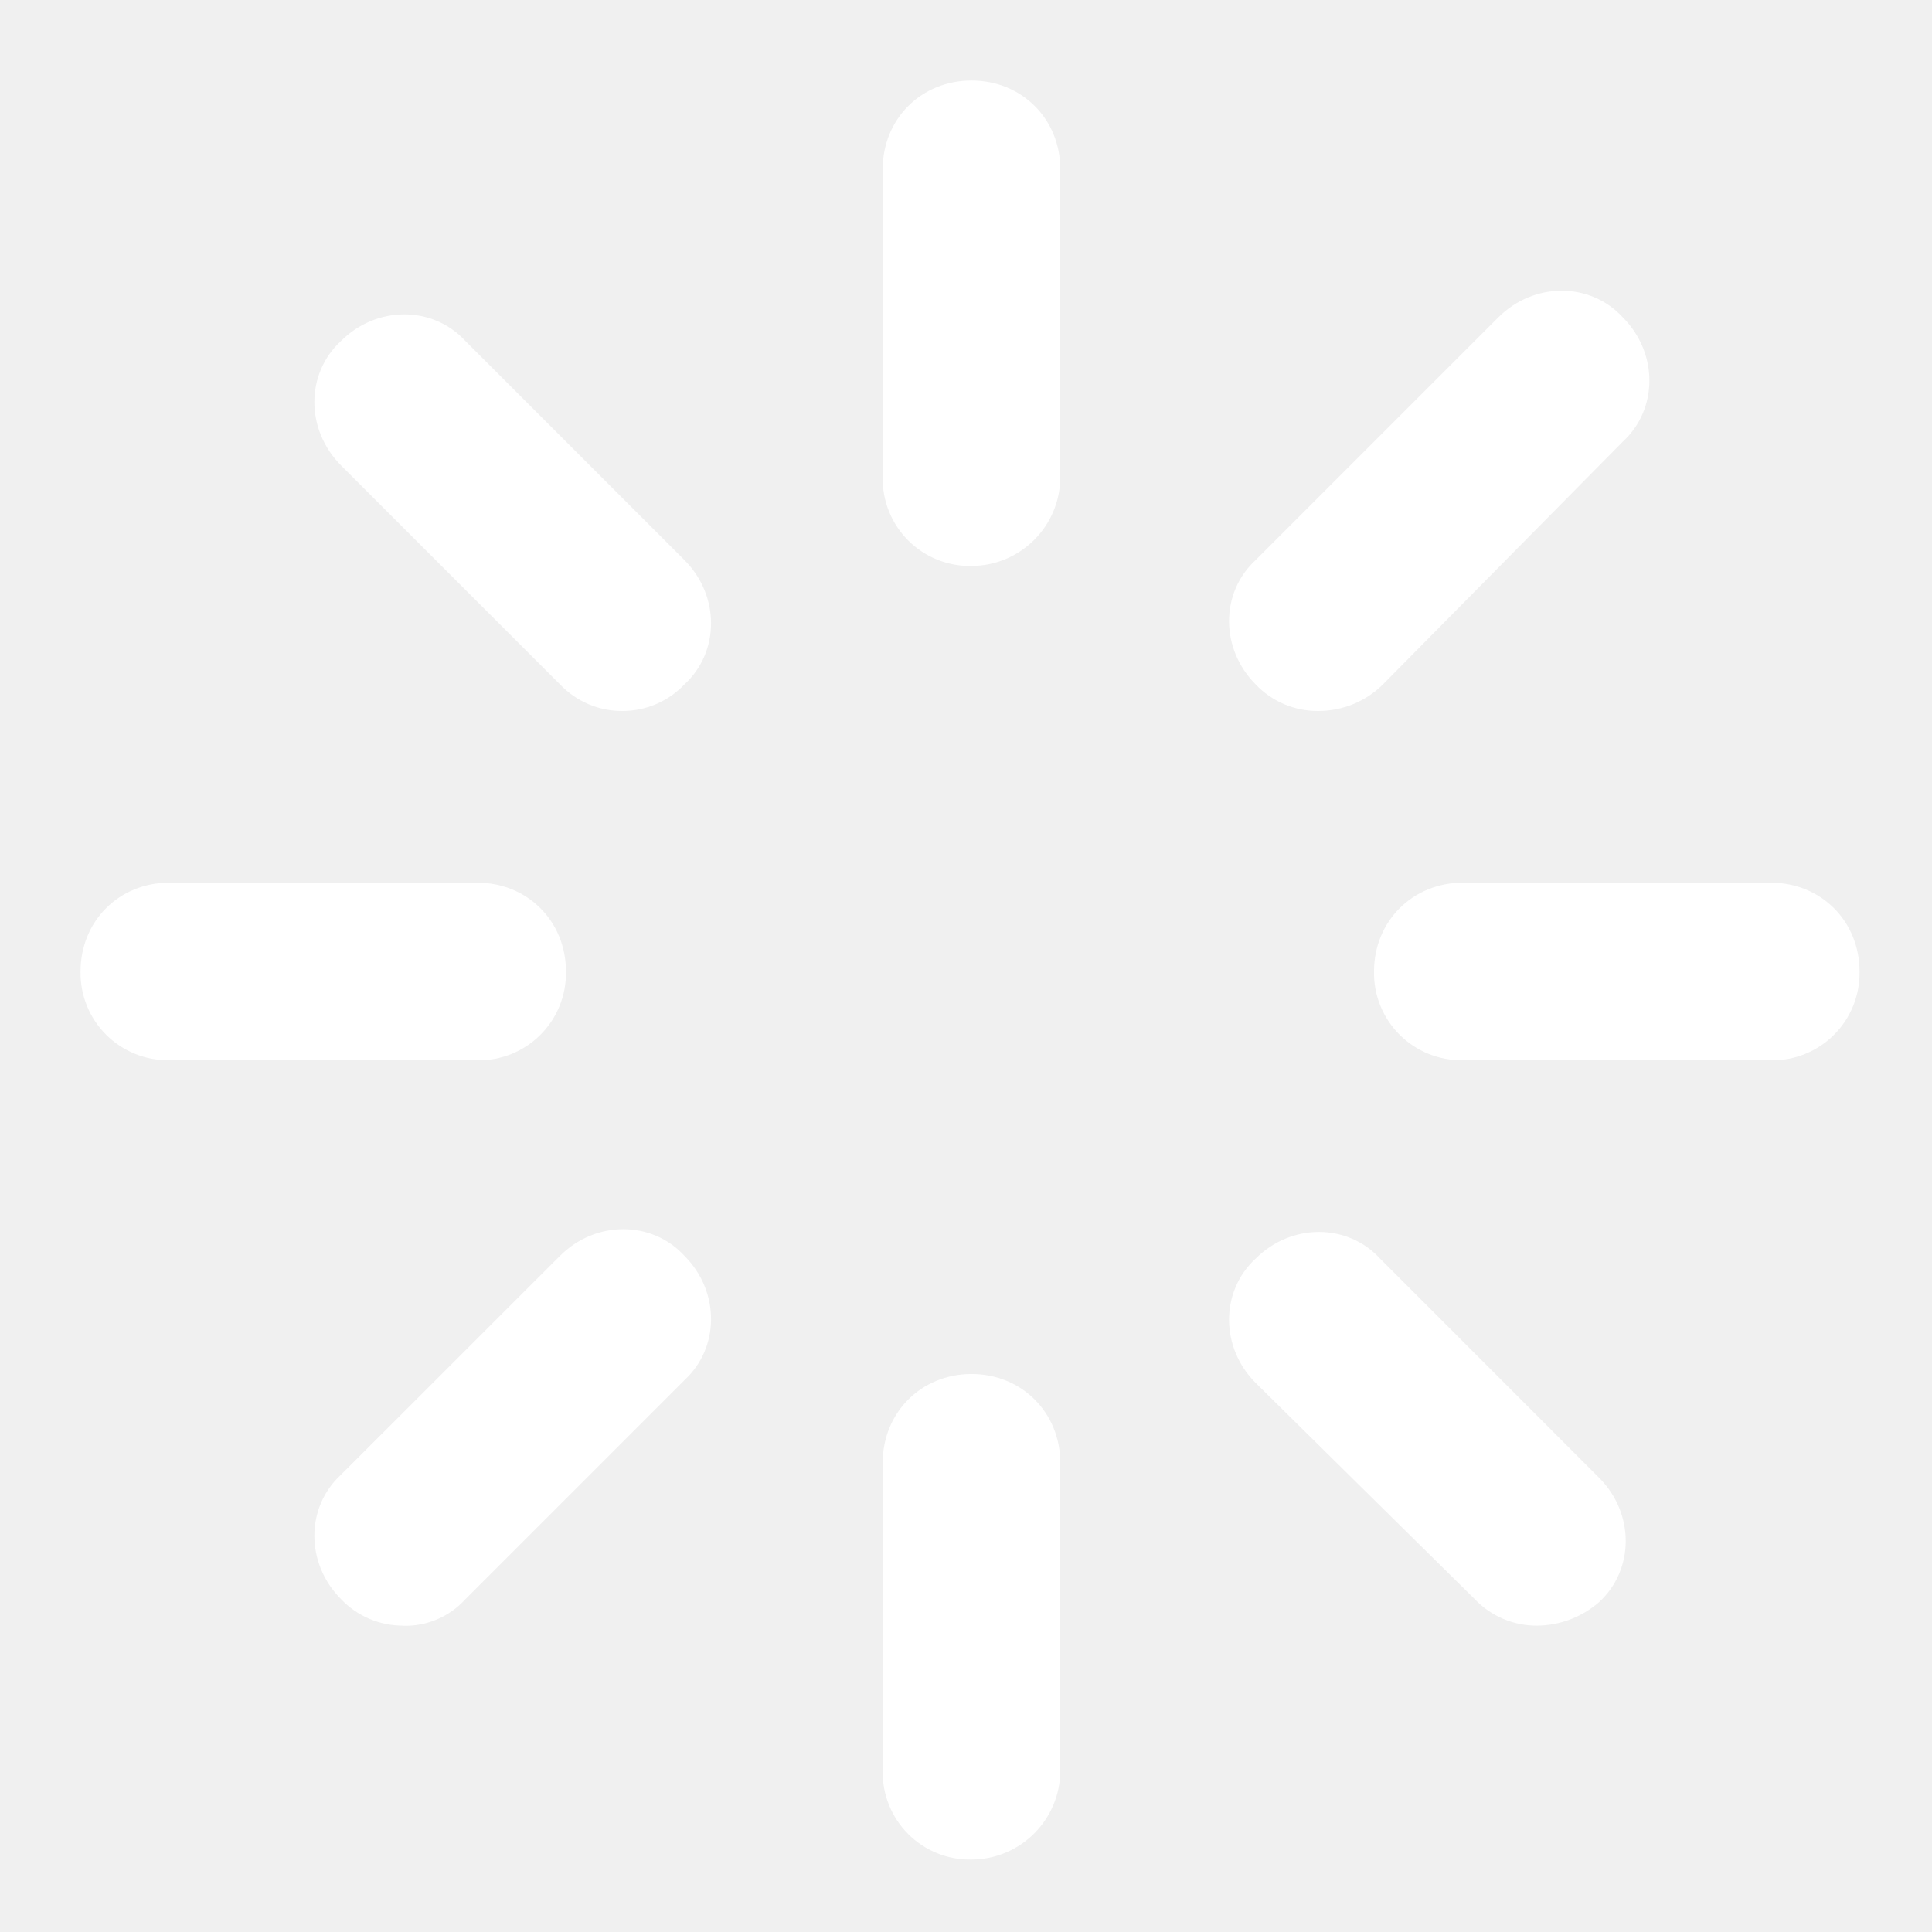
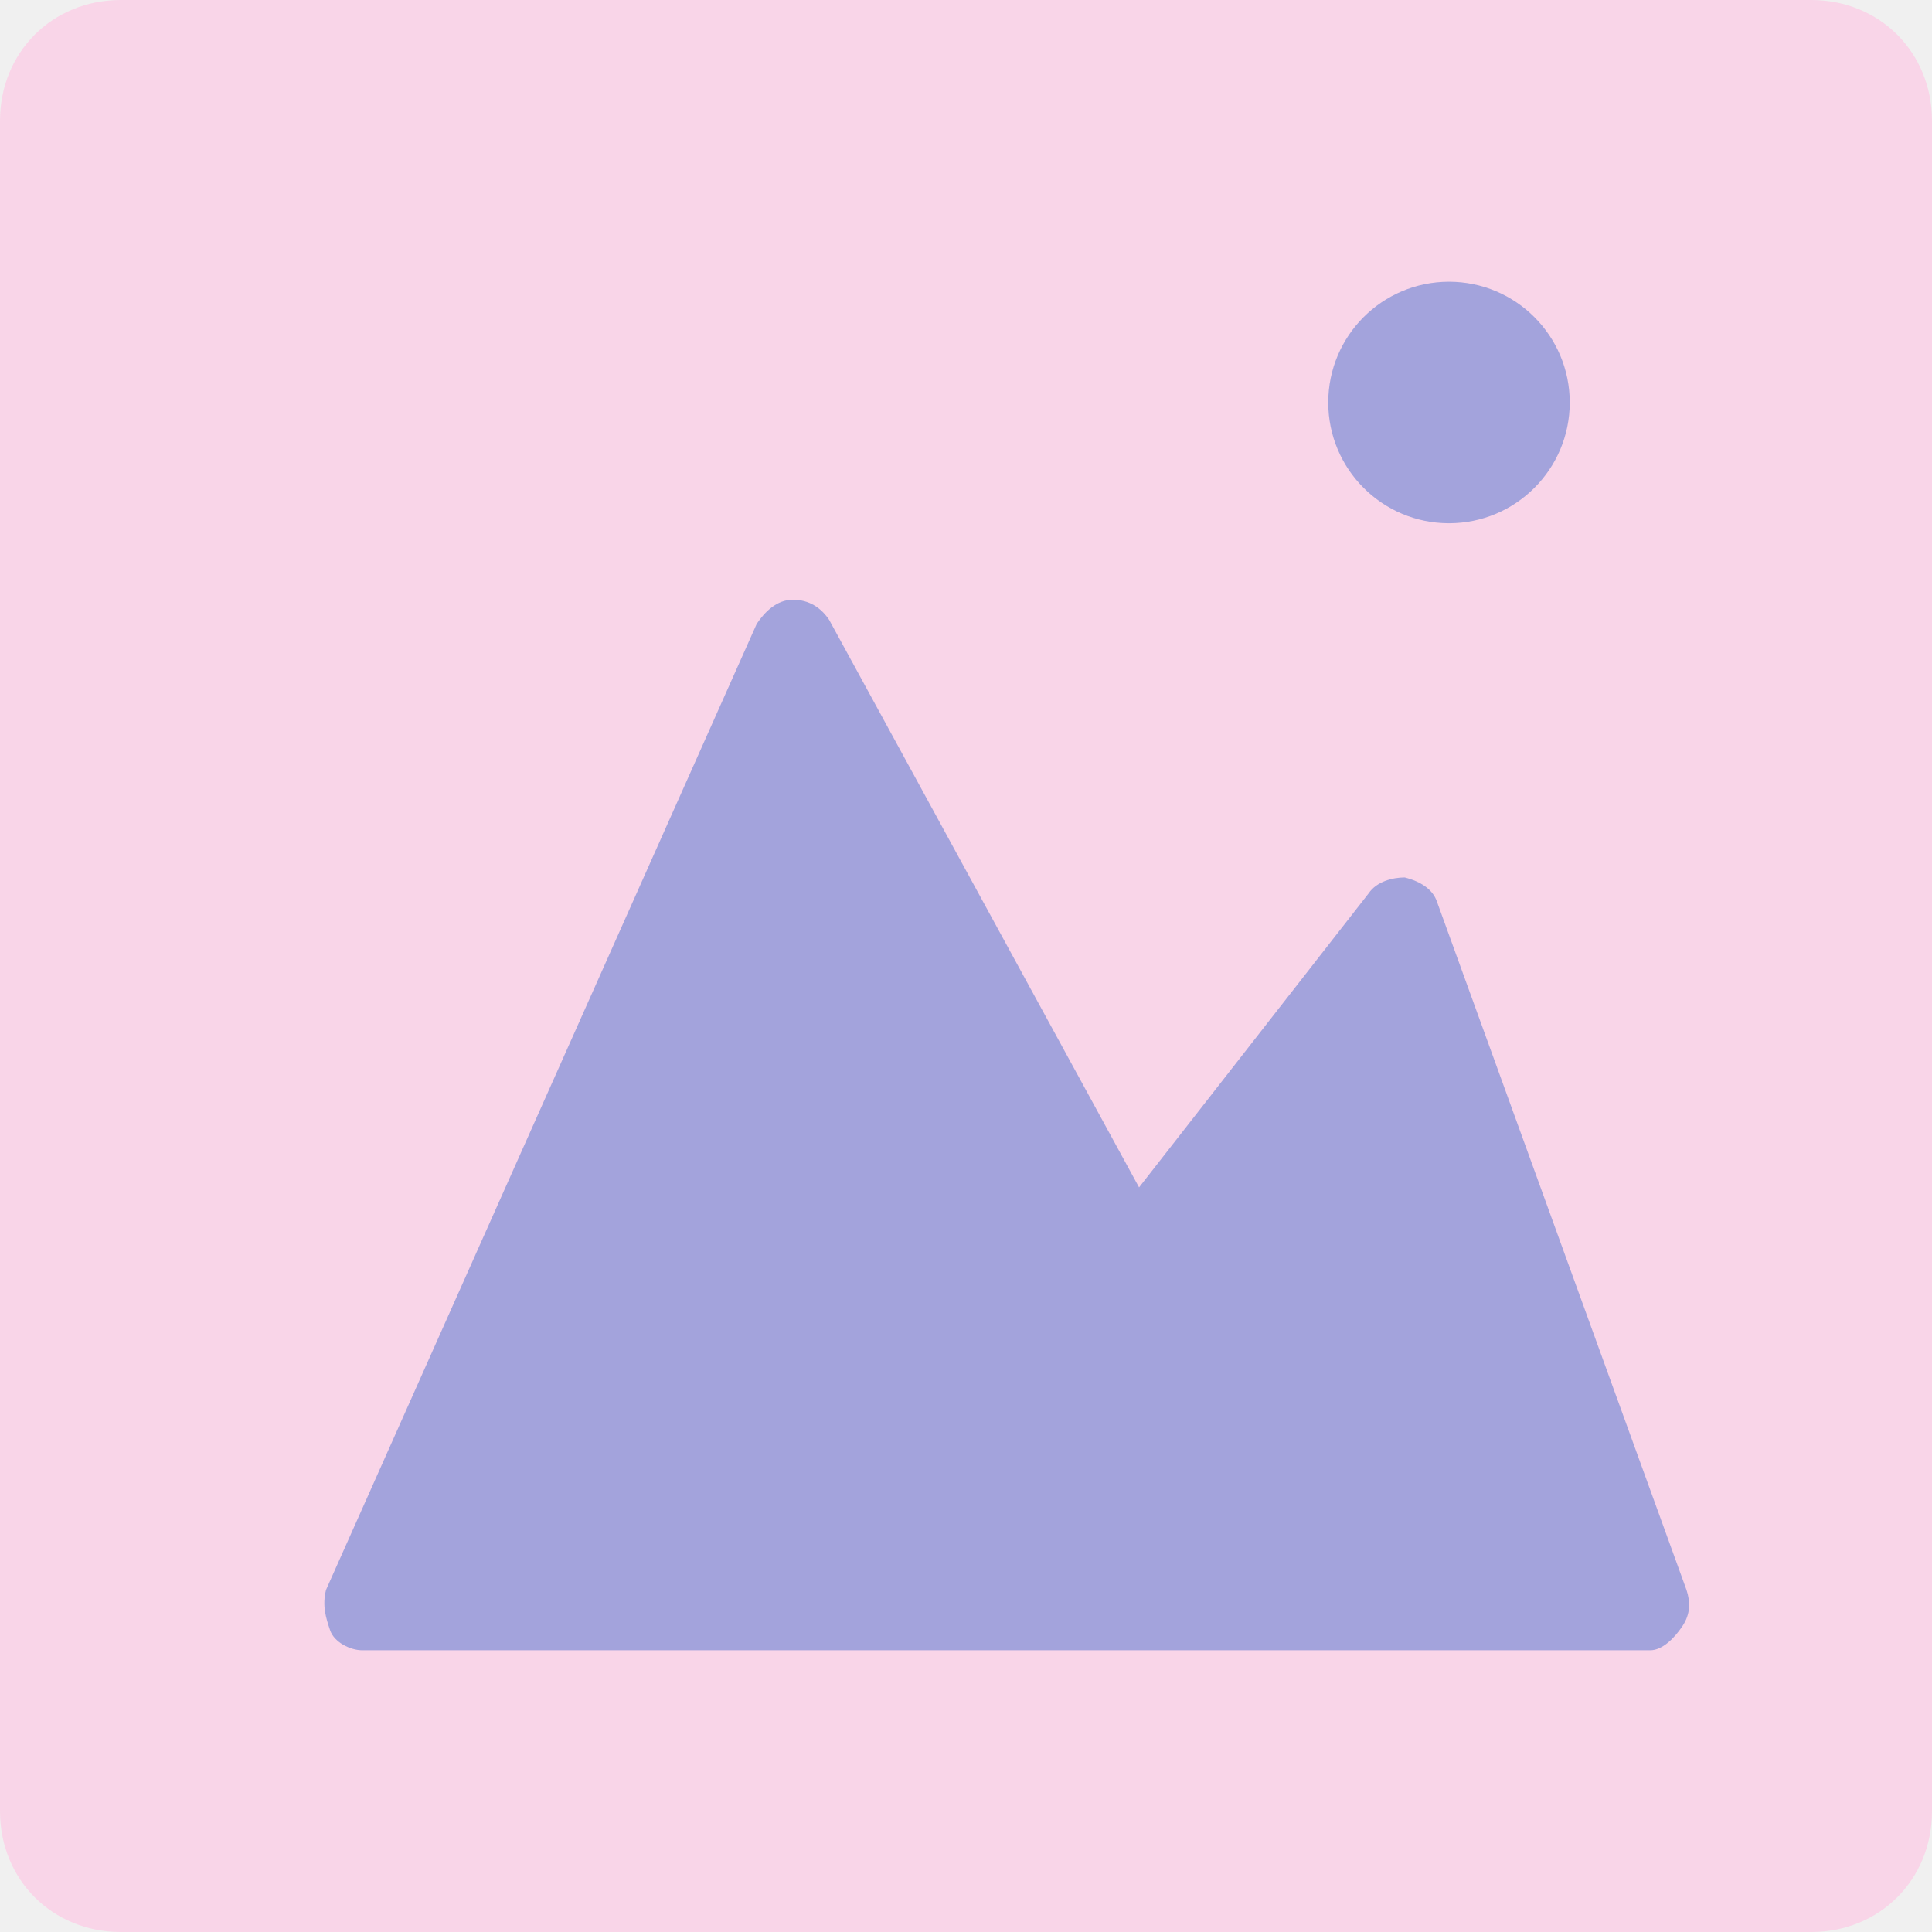
- <svg xmlns="http://www.w3.org/2000/svg" class="icon" style="width: 1em;height: 1em;vertical-align: middle;fill: currentColor;overflow: hidden;" viewBox="0 0 1024 1024" version="1.1" p-id="3487">
-   <path d="M252.928 561.92h-163.2a46.208 46.208 0 0 1-47.04-46.976c0-26.688 20.352-47.104 47.04-47.104h163.2c26.624 0 47.04 20.416 47.04 47.104a46.208 46.208 0 0 1-47.04 47.04zM938.56 561.92h-163.2a46.208 46.208 0 0 1-47.104-46.976c0-26.688 20.48-47.104 47.104-47.104h163.2c26.624 0 47.04 20.416 47.04 47.104a46.208 46.208 0 0 1-47.104 47.04zM213.696 861.632a45.12 45.12 0 0 1-32.96-14.08c-18.816-18.88-18.816-48.64 0-65.92L296.832 665.6c18.816-18.816 48.64-18.816 65.92 0 18.816 18.816 18.816 48.64 0 65.92l-116.096 116.096a42.752 42.752 0 0 1-32.96 14.08zM698.496 376.832a45.184 45.184 0 0 1-32.96-14.08c-18.816-18.88-18.816-48.64 0-65.92l128.64-128.64c18.816-18.816 48.64-18.816 65.92 0 18.816 18.816 18.816 48.64 0 65.92l-127.104 128.64a48.64 48.64 0 0 1-34.56 14.08zM514.944 299.968a46.208 46.208 0 0 1-47.104-47.04v-163.2c0-26.688 20.416-47.04 47.104-47.04 26.624 0 47.04 20.352 47.04 47.04v163.2a47.232 47.232 0 0 1-47.104 47.04zM514.944 985.6a46.208 46.208 0 0 1-47.104-47.104v-163.136c0-26.688 20.416-47.104 47.104-47.104 26.624 0 47.04 20.48 47.04 47.104v163.2a47.232 47.232 0 0 1-47.104 47.04zM814.592 861.632a45.12 45.12 0 0 1-32.96-14.08l-116.096-114.56c-18.816-18.816-18.816-48.64 0-65.92 18.816-18.816 48.64-18.816 65.92 0l116.096 116.16c18.816 18.816 18.816 48.64 0 65.92a50.624 50.624 0 0 1-32.96 12.48zM329.792 376.832a45.184 45.184 0 0 1-32.96-14.08L180.736 246.656c-18.816-18.88-18.816-48.64 0-65.92 18.816-18.816 48.64-18.816 65.92 0l116.096 116.096c18.816 18.816 18.816 48.64 0 65.92a45.184 45.184 0 0 1-32.96 14.08z" fill="#ffffff" p-id="3488" />
+ <svg xmlns="http://www.w3.org/2000/svg" class="icon" style="width: 1em;height: 1em;vertical-align: middle;fill: currentColor;overflow: hidden;" viewBox="0 0 1024 1024" version="1.1" p-id="65497">
+   <path d="M64 0h896c36.267 0 64 27.733 64 64v896c0 36.267-27.733 64-64 64H64c-36.267 0-64-27.733-64-64V64c0-36.267 27.733-64 64-64z" fill="#f9d5e8" p-id="65498" />
+   <path d="M874.667 874.667H192c-6.4 0-14.933-4.267-17.067-10.667s-4.267-12.8-2.133-21.333l228.267-512c4.267-6.4 10.667-12.8 19.2-12.8s14.933 4.267 19.2 10.667l164.267 300.8 121.6-155.733c4.267-6.4 12.8-8.533 19.2-8.533 8.533 2.133 14.933 6.4 17.067 12.8l132.267 364.8c2.133 6.4 2.133 12.8-2.133 19.2s-10.667 12.8-17.067 12.8z" fill="#a3a3dc" p-id="65499" />
+   <path d="M768 213.333m-64 0a64 64 0 1 0 128 0 64 64 0 1 0-128 0Z" fill="#a3a3dc" p-id="65500" />
</svg>
